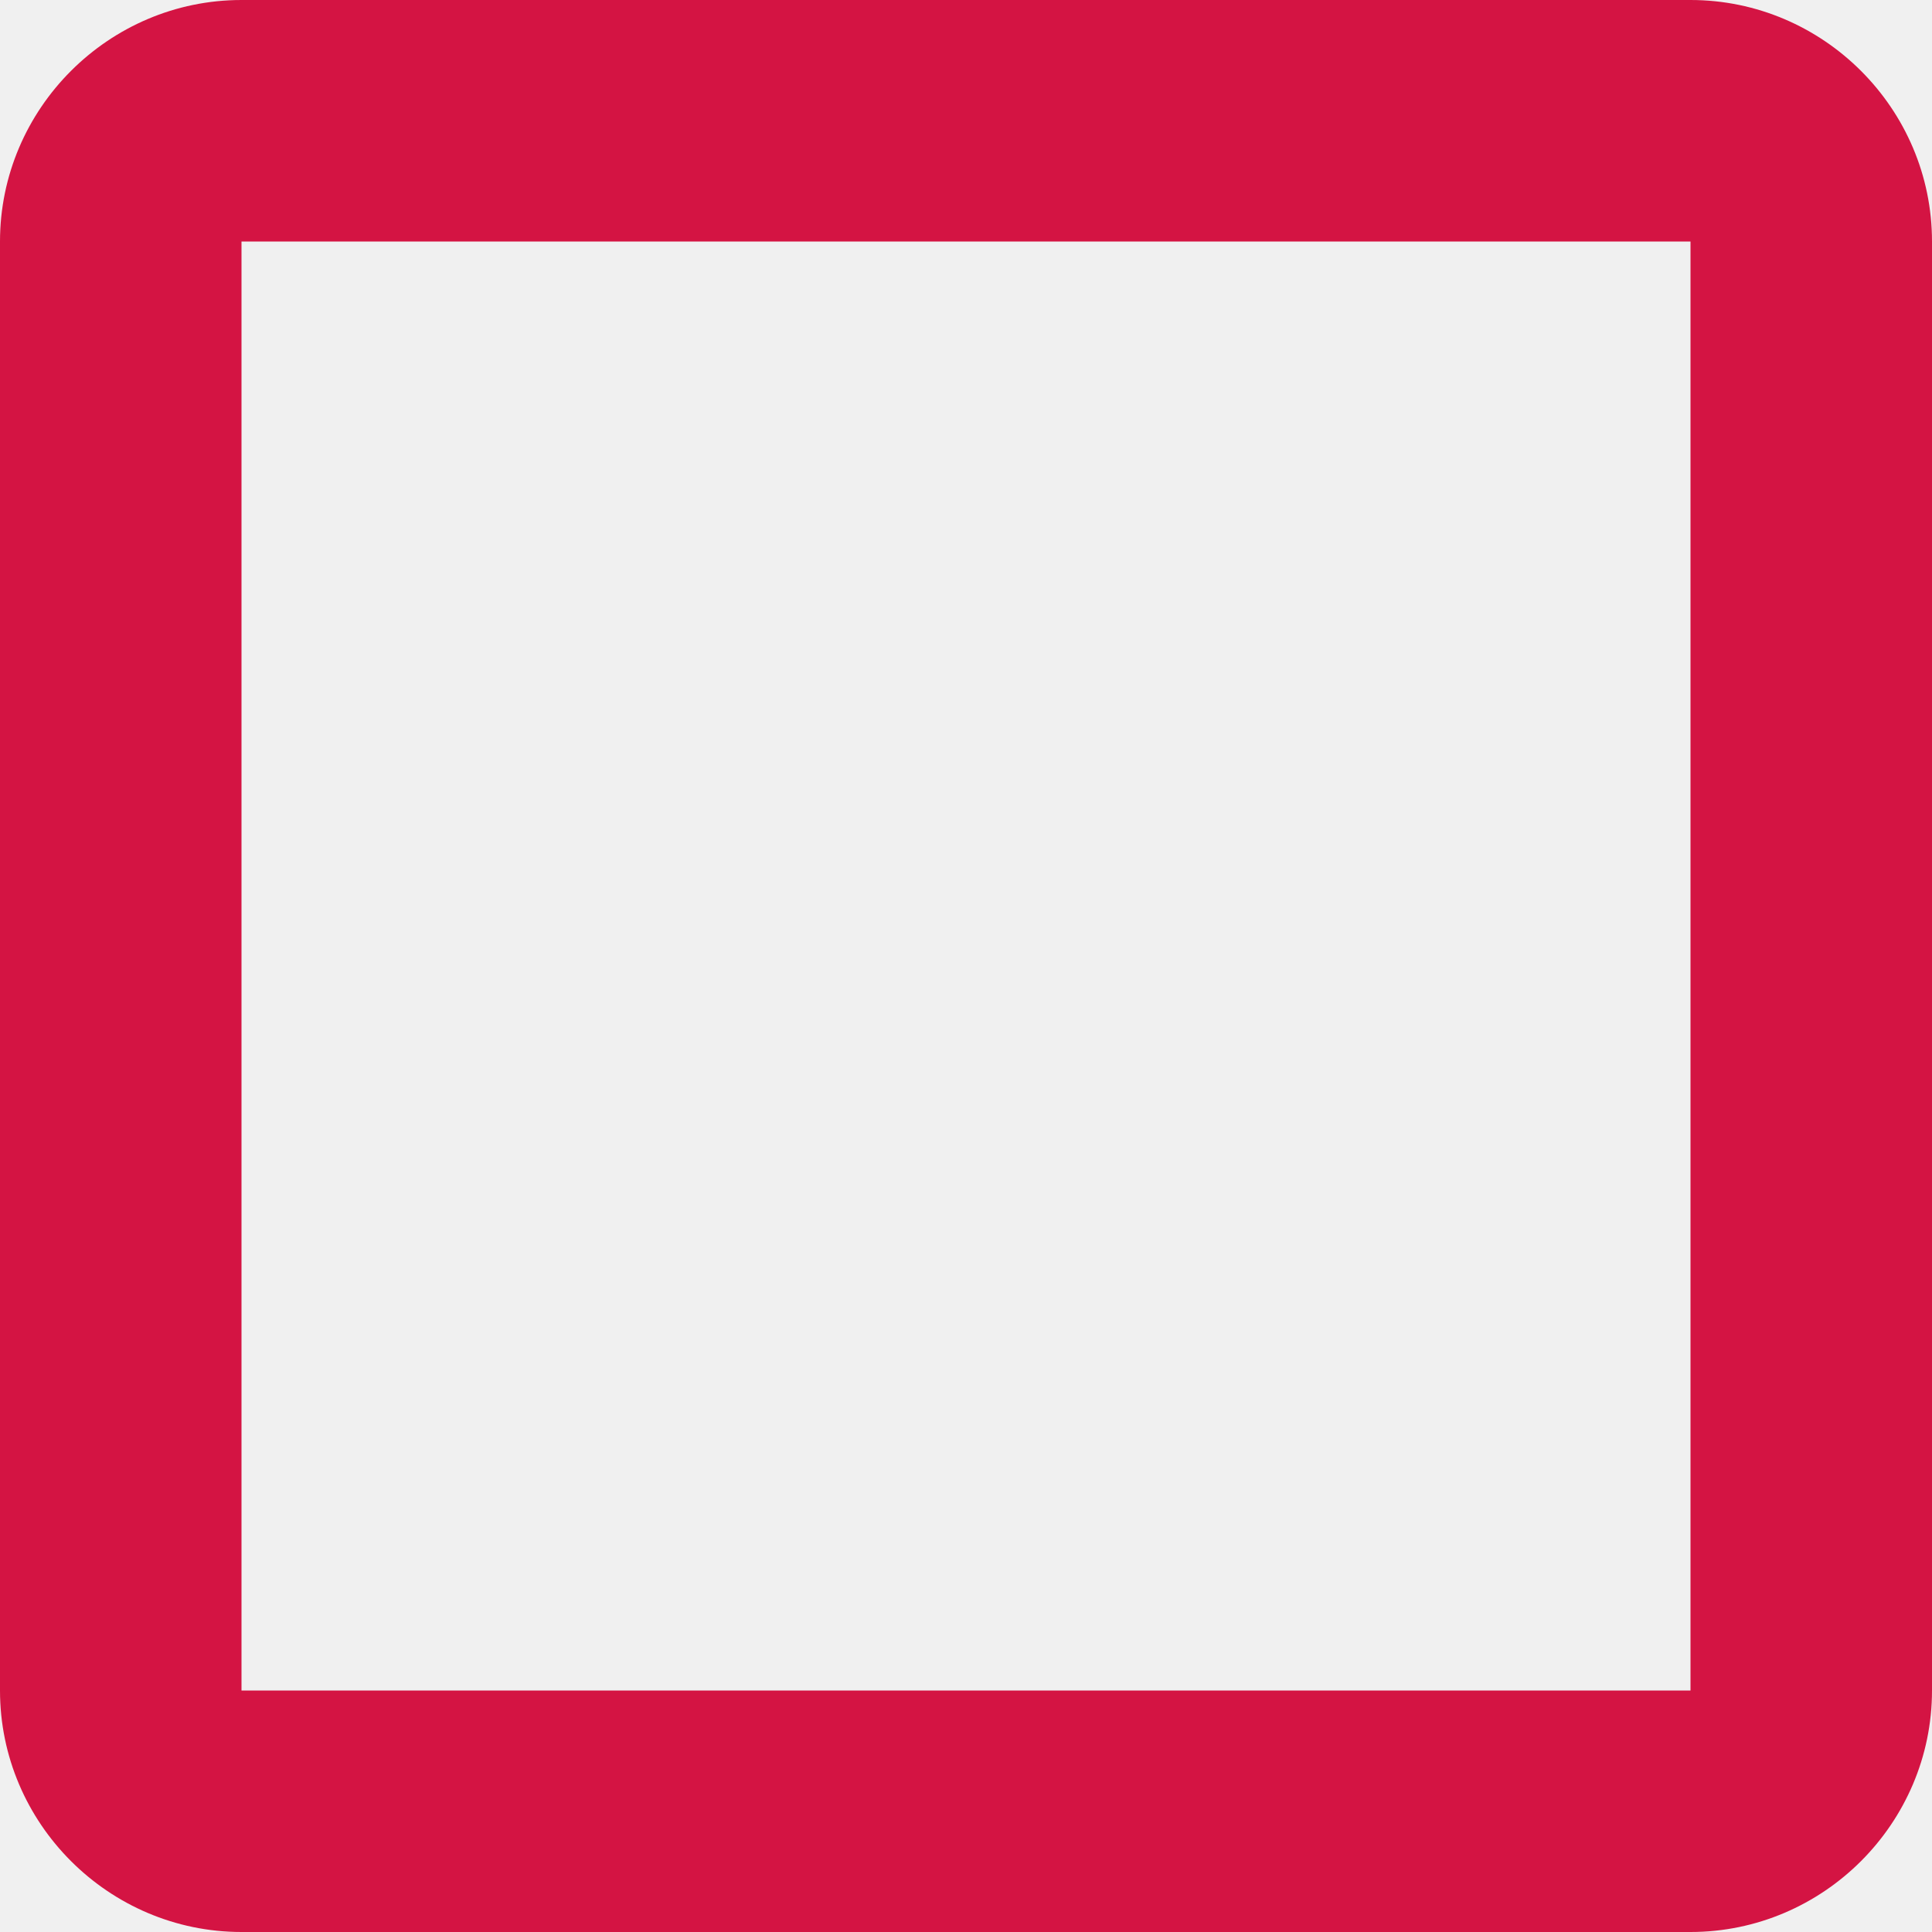
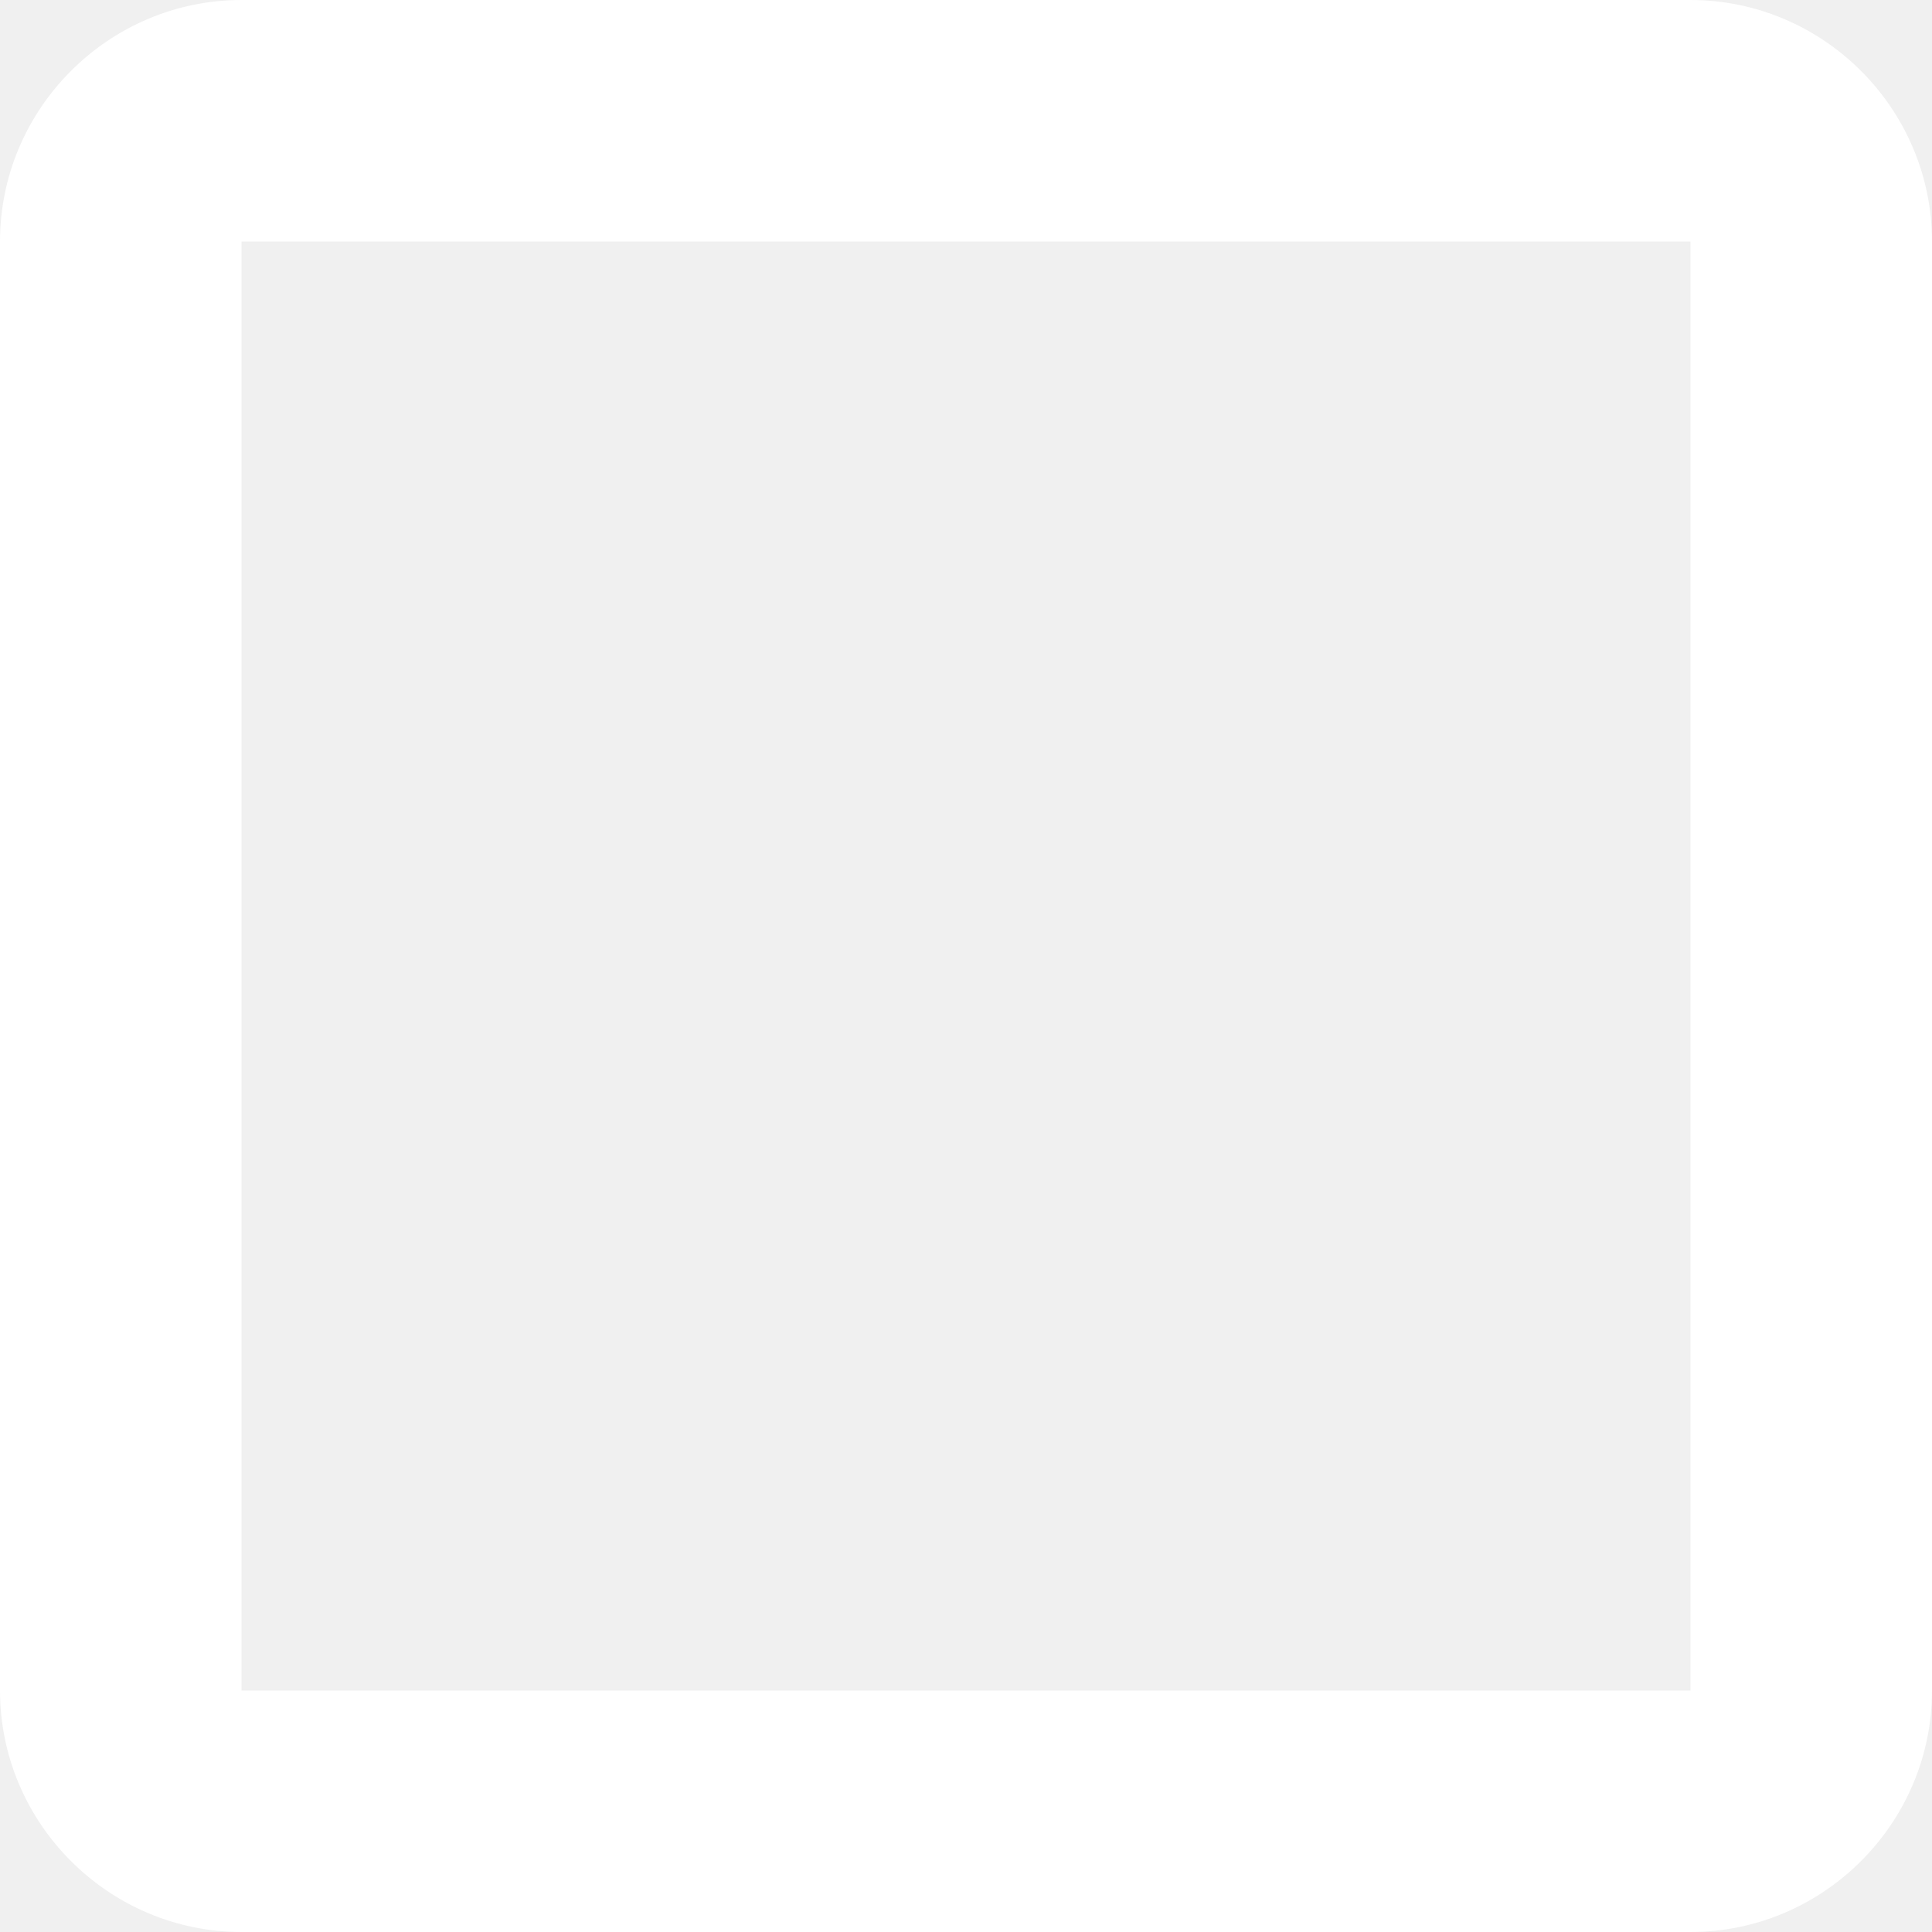
<svg xmlns="http://www.w3.org/2000/svg" version="1.1" width="32" height="32" viewBox="0 0 32 32">
-   <path fill="#d41443" d="M28 0h-24c-2.2 0-4 1.8-4 4v24c0 2.2 1.8 4 4 4h24c2.2 0 4-1.8 4-4v-24c0-2.2-1.8-4-4-4zM28 28h-24v-24h24v24z" />
+   <path fill="#FFFFFF" d="M28 0h-24c-2.2 0-4 1.8-4 4v24c0 2.2 1.8 4 4 4h24c2.2 0 4-1.8 4-4v-24c0-2.2-1.8-4-4-4zM28 28h-24v-24h24v24z" />
</svg>
